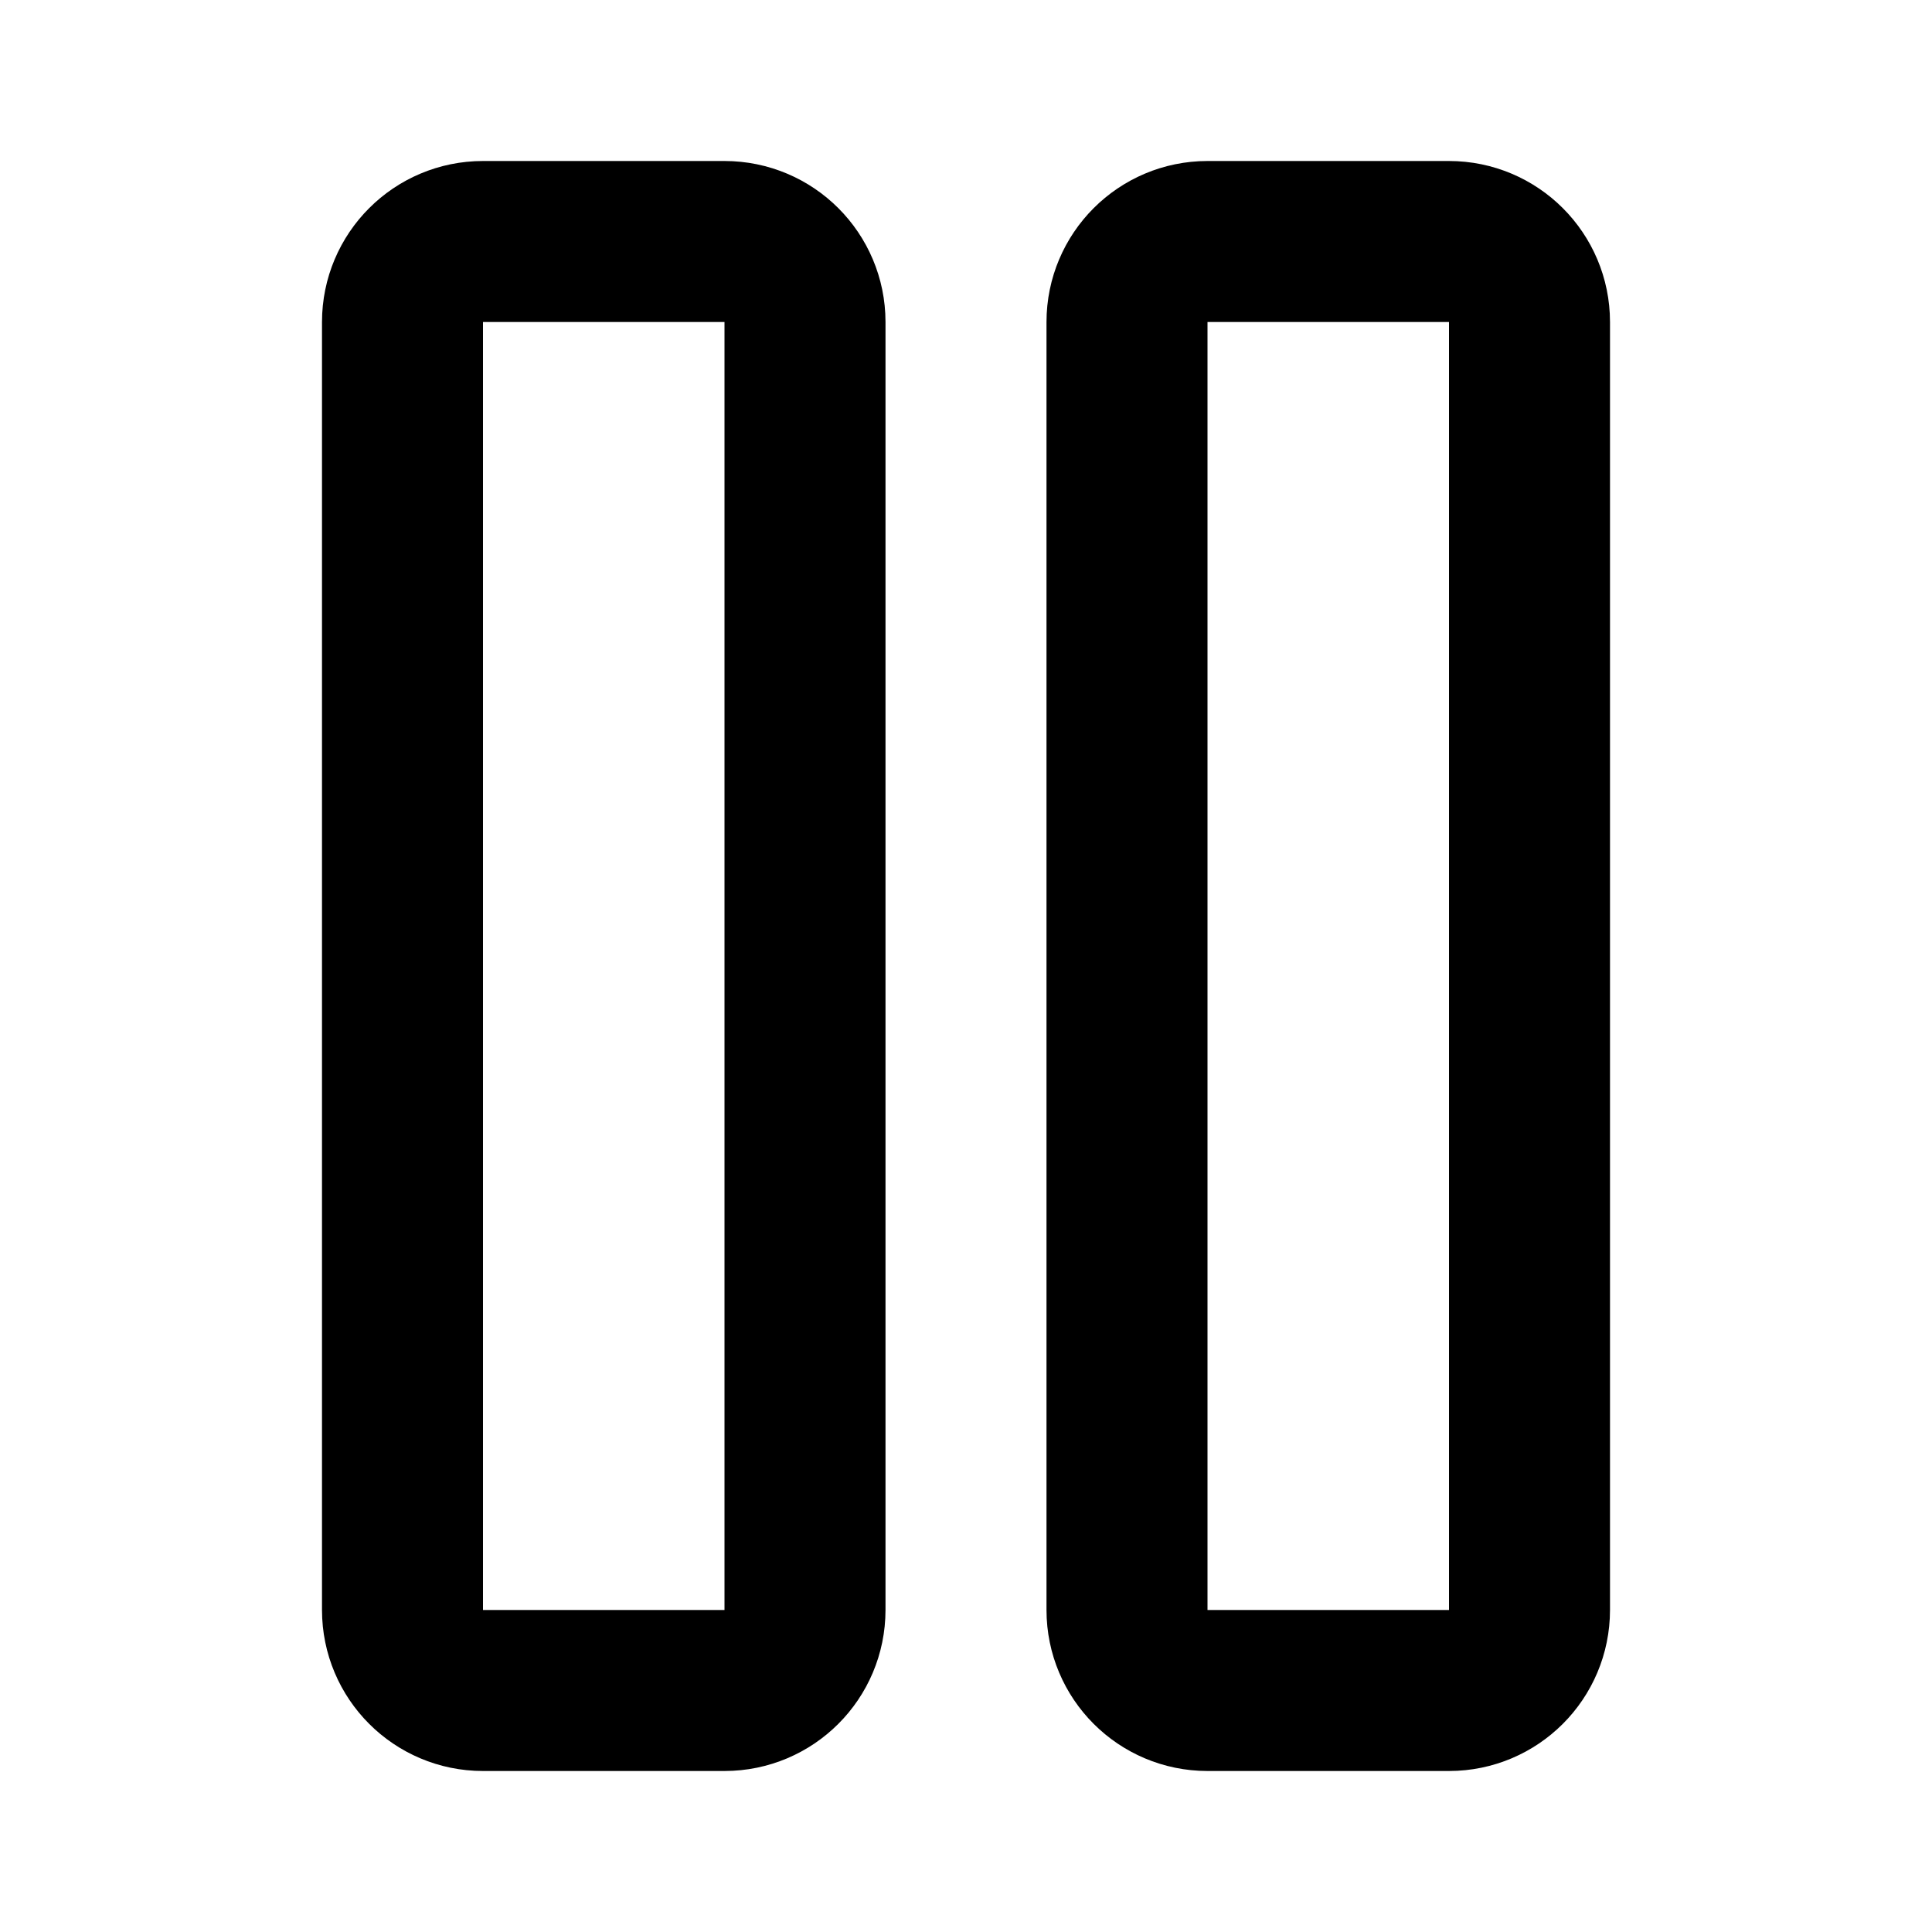
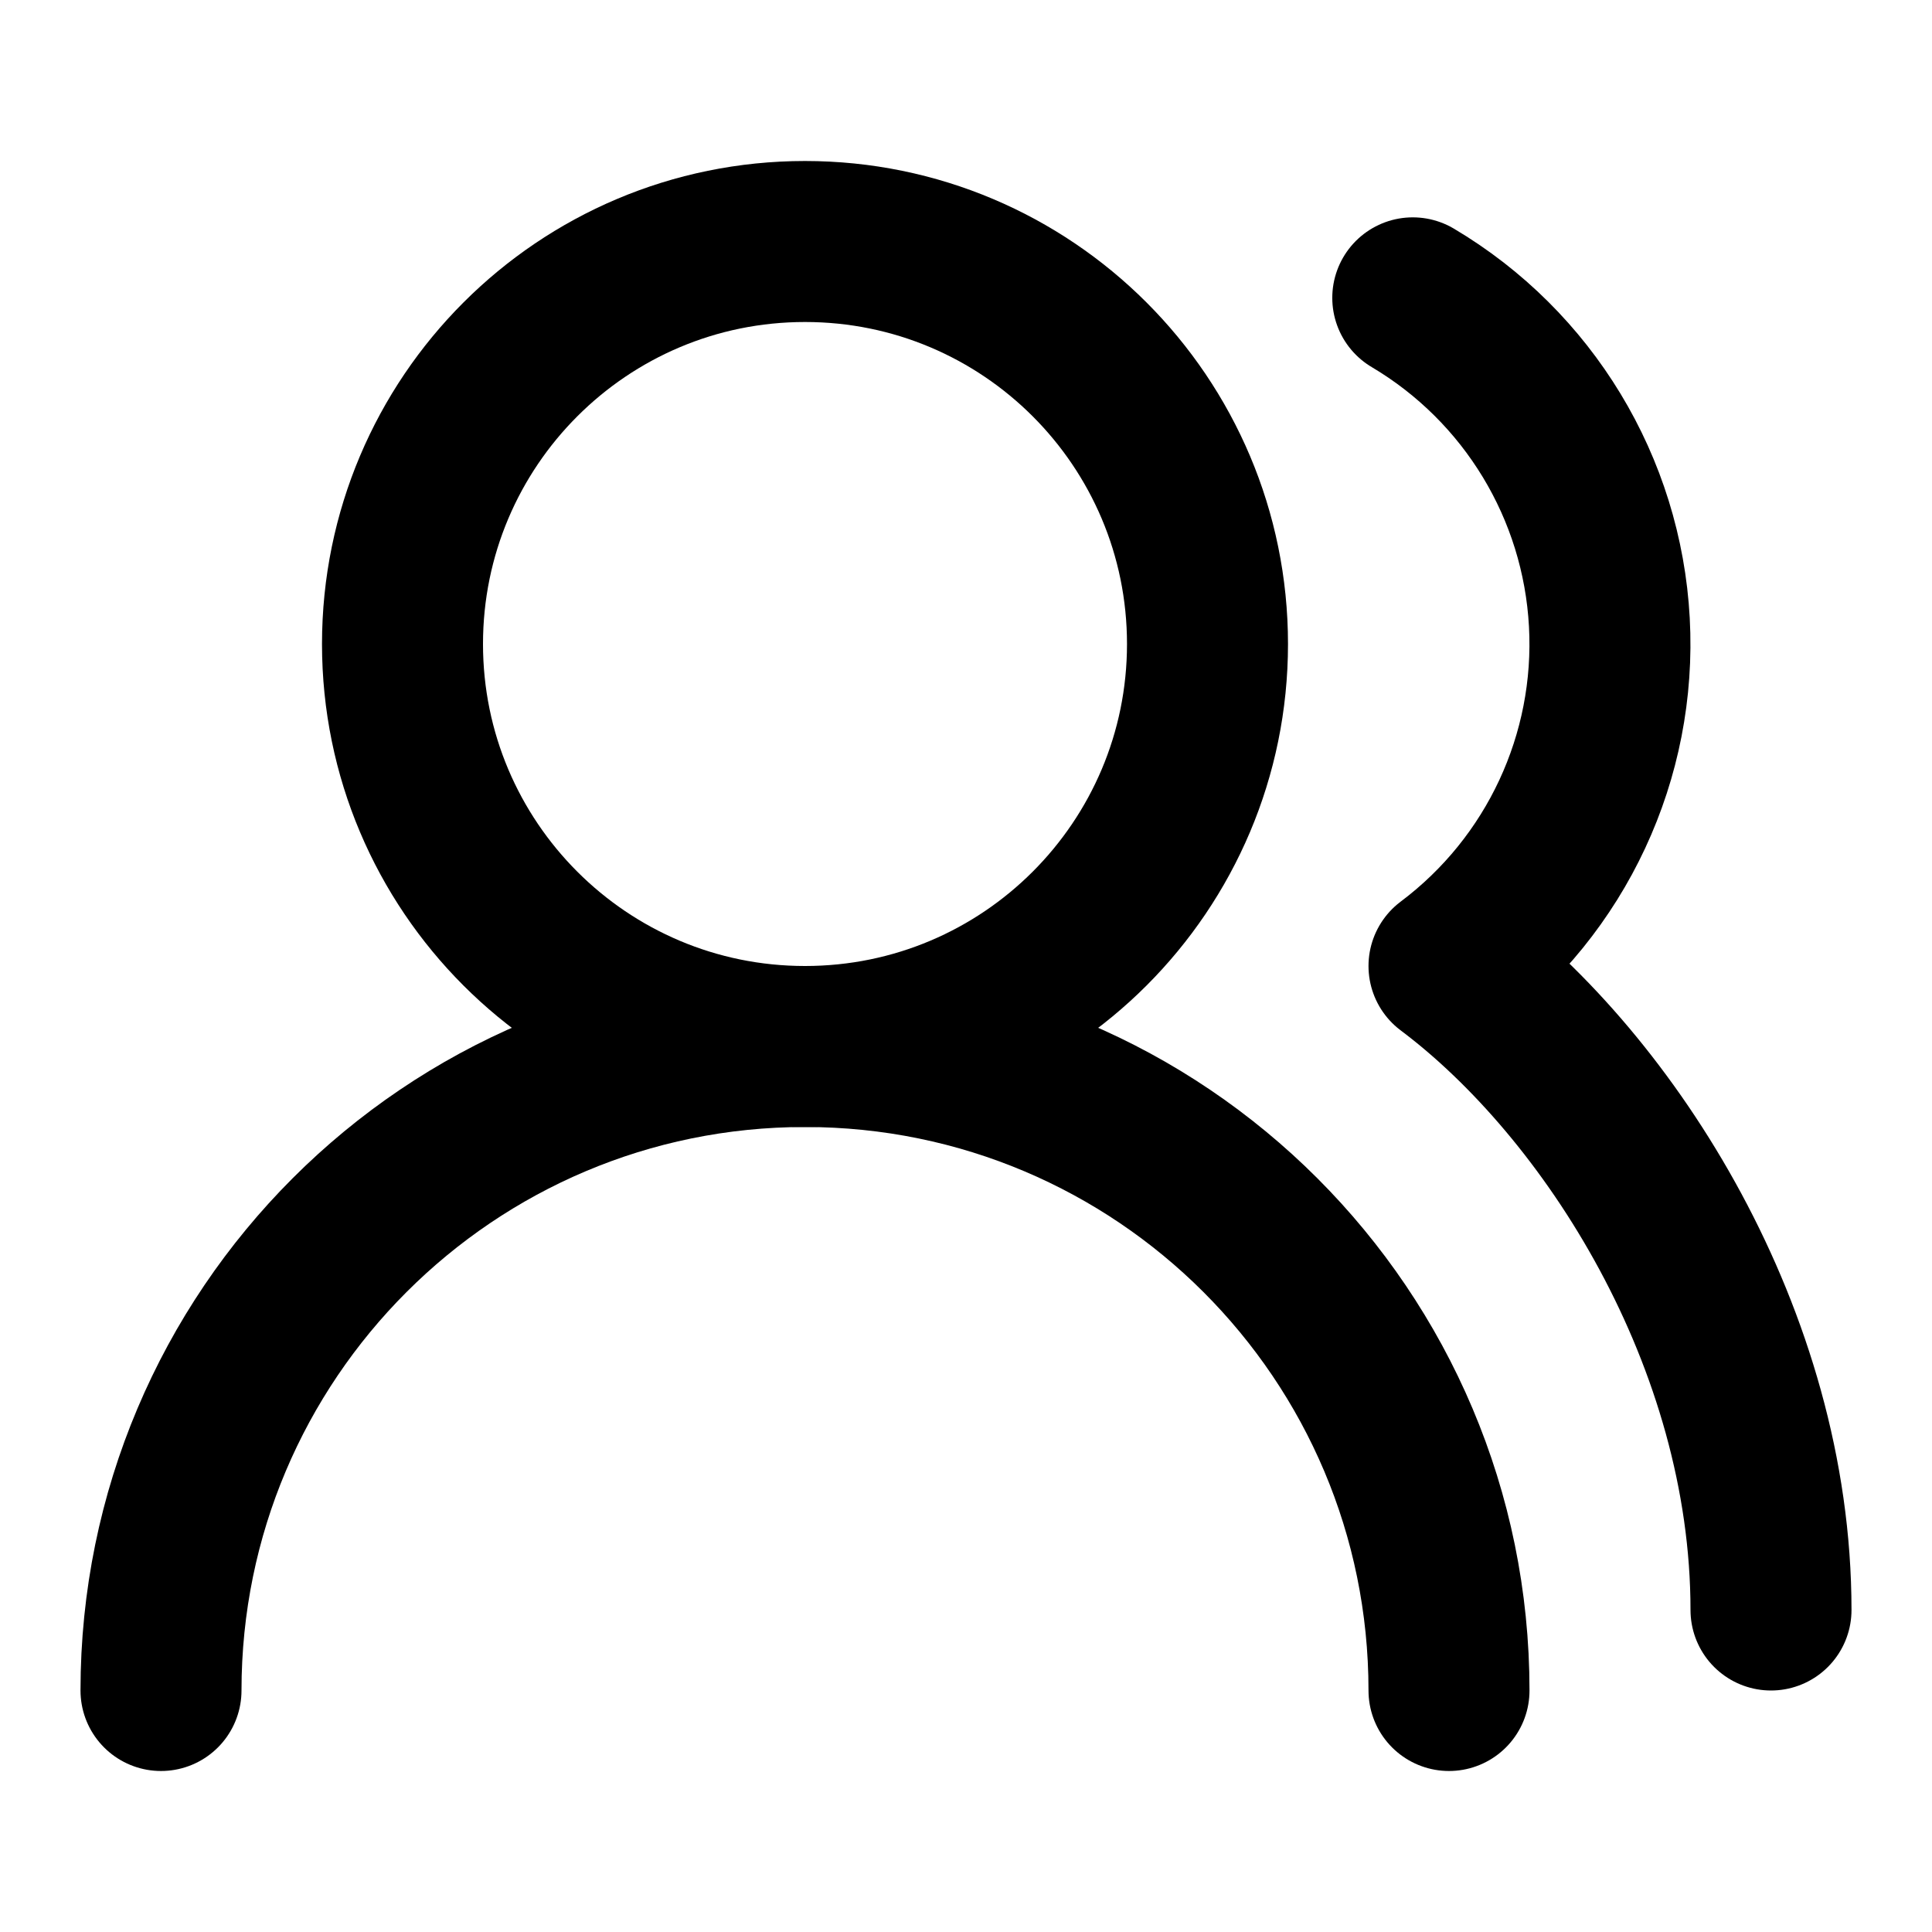
- <svg xmlns="http://www.w3.org/2000/svg" class="lucide lucide-pause" width="24" height="24" viewBox="0 0 24 24" fill="none" stroke="currentColor" stroke-width="2" stroke-linecap="round" stroke-linejoin="round">
-   <rect x="14" y="3" width="5" height="18" rx="1" />
-   <rect x="5" y="3" width="5" height="18" rx="1" />
+ <svg xmlns="http://www.w3.org/2000/svg" class="lucide lucide-users-round" width="24" height="24" viewBox="0 0 24 24" fill="none" stroke="currentColor" stroke-width="2" stroke-linecap="round" stroke-linejoin="round">
+   <path d="M18 21a8 8 0 0 0-16 0" />
+   <circle cx="10" cy="8" r="5" />
+   <path d="M22 20c0-3.37-2-6.5-4-8a5 5 0 0 0-.45-8.3" />
</svg>
